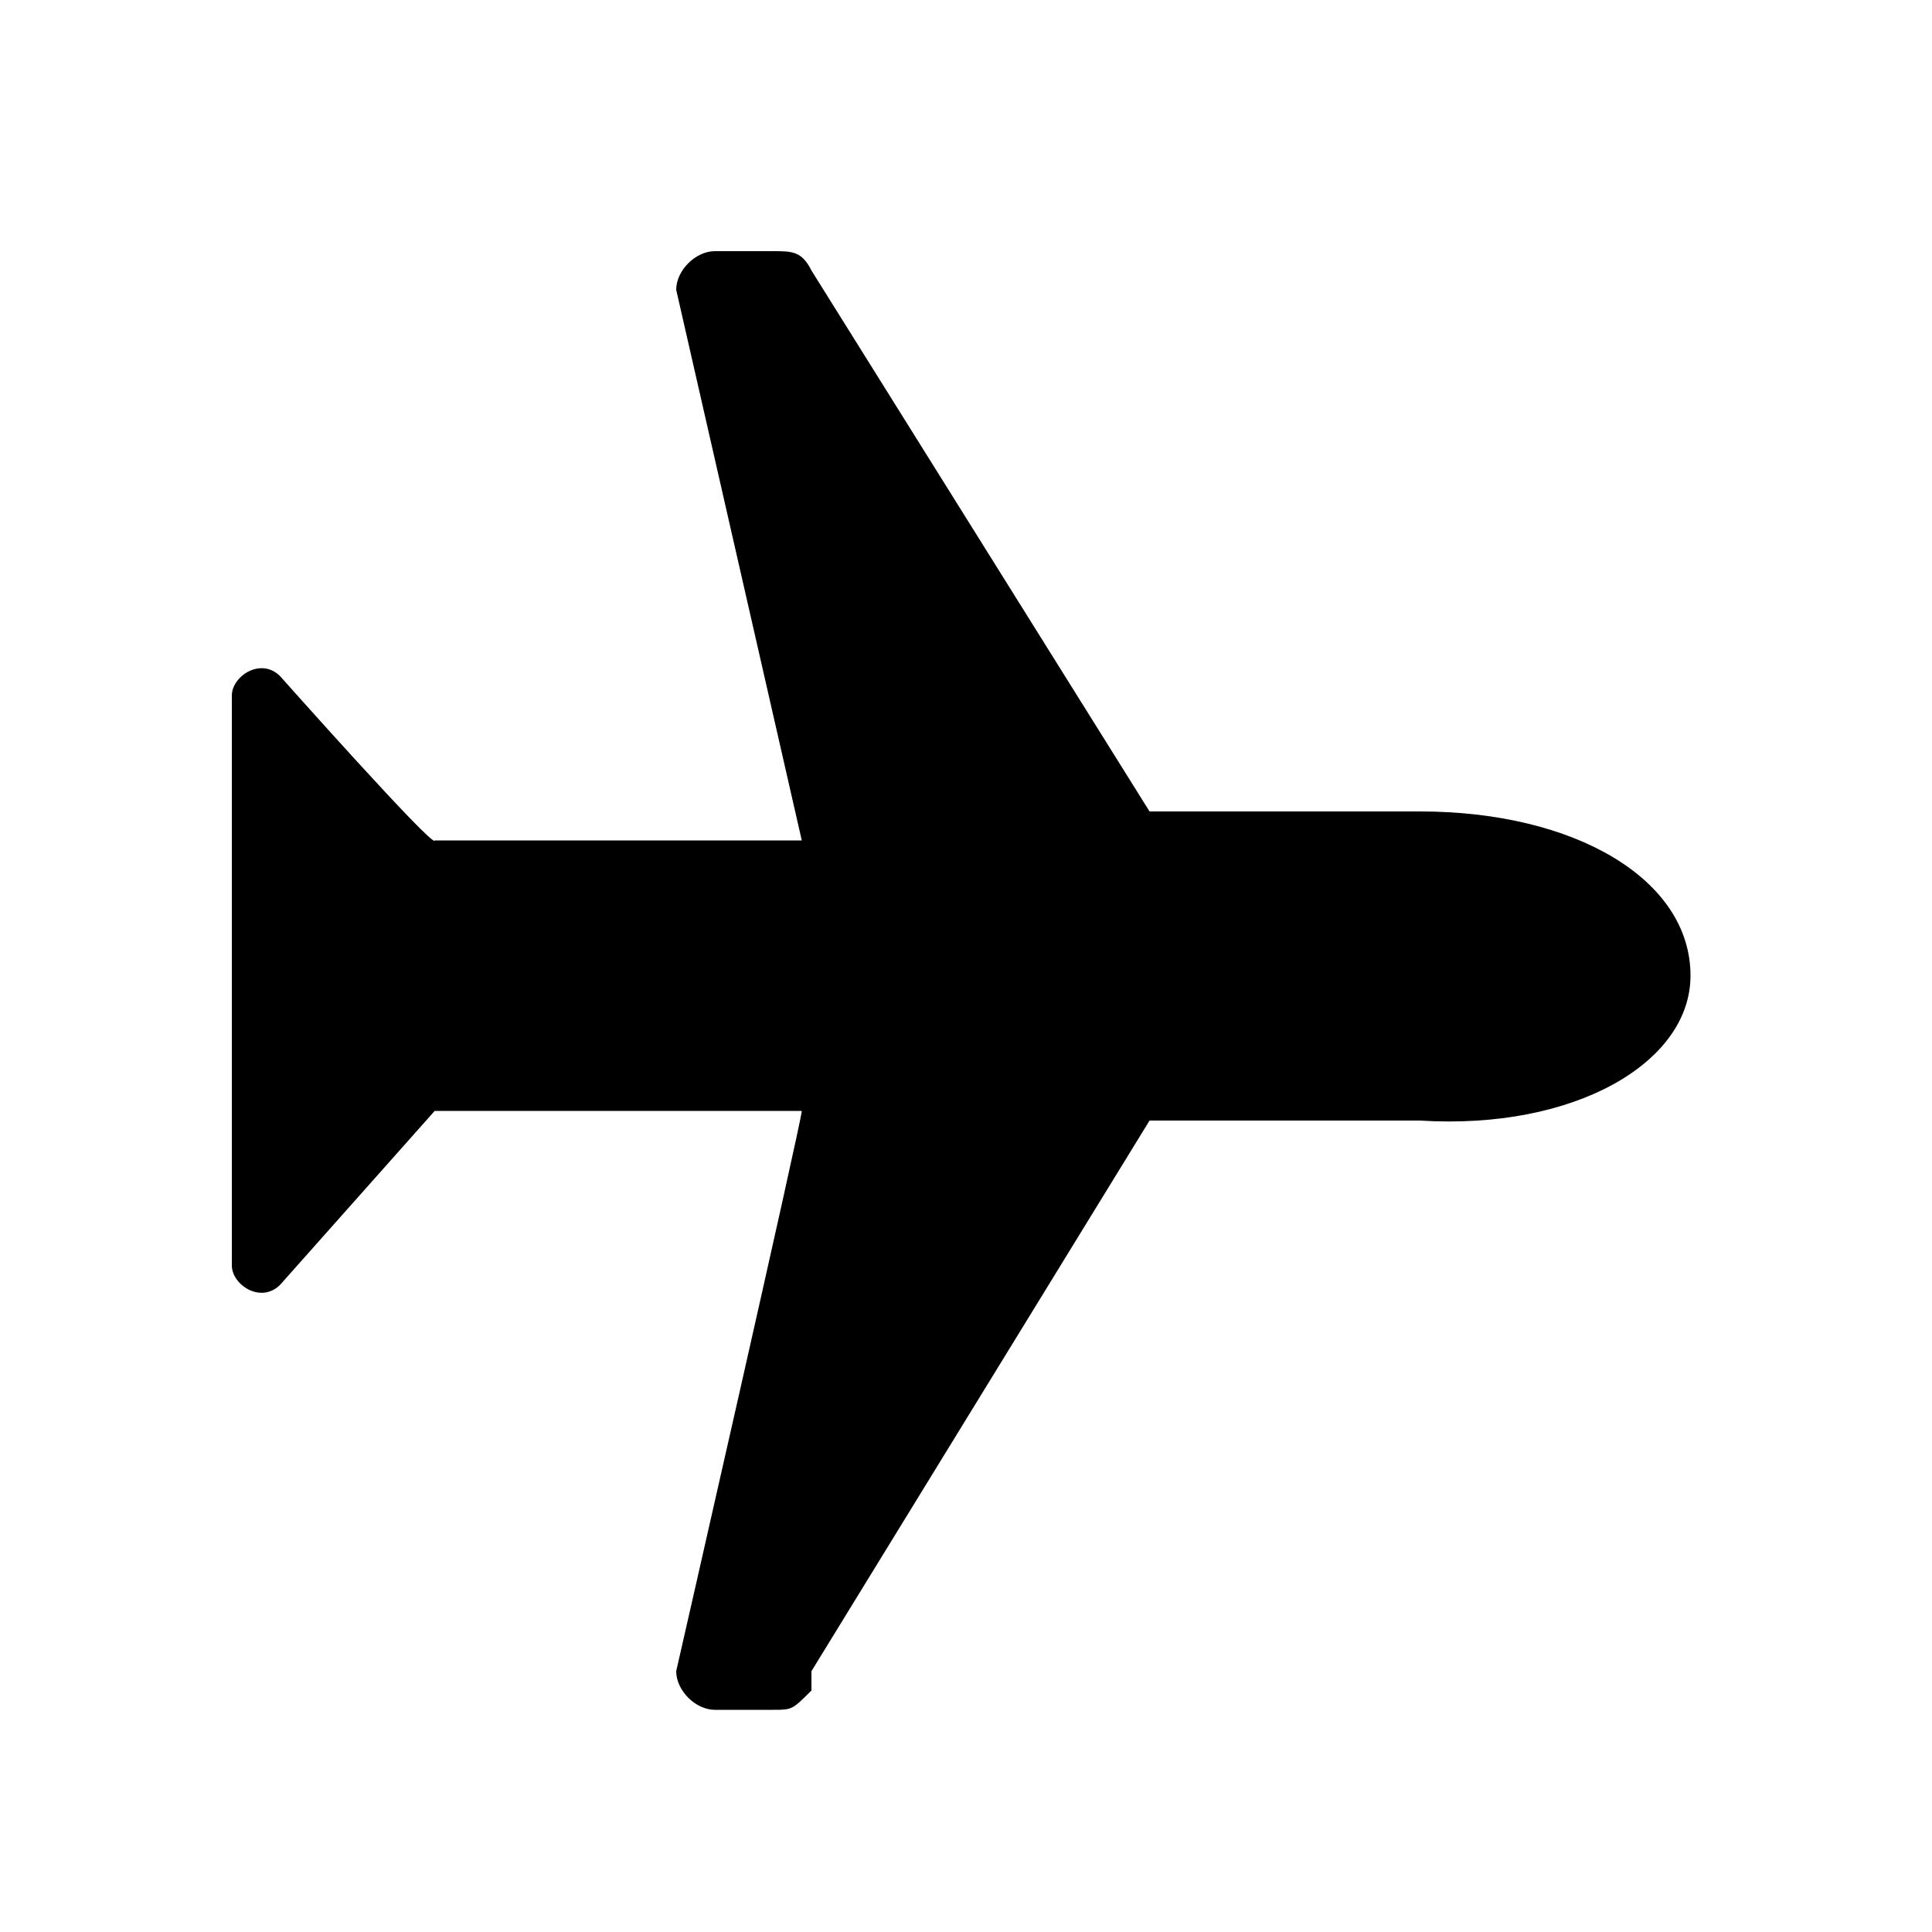
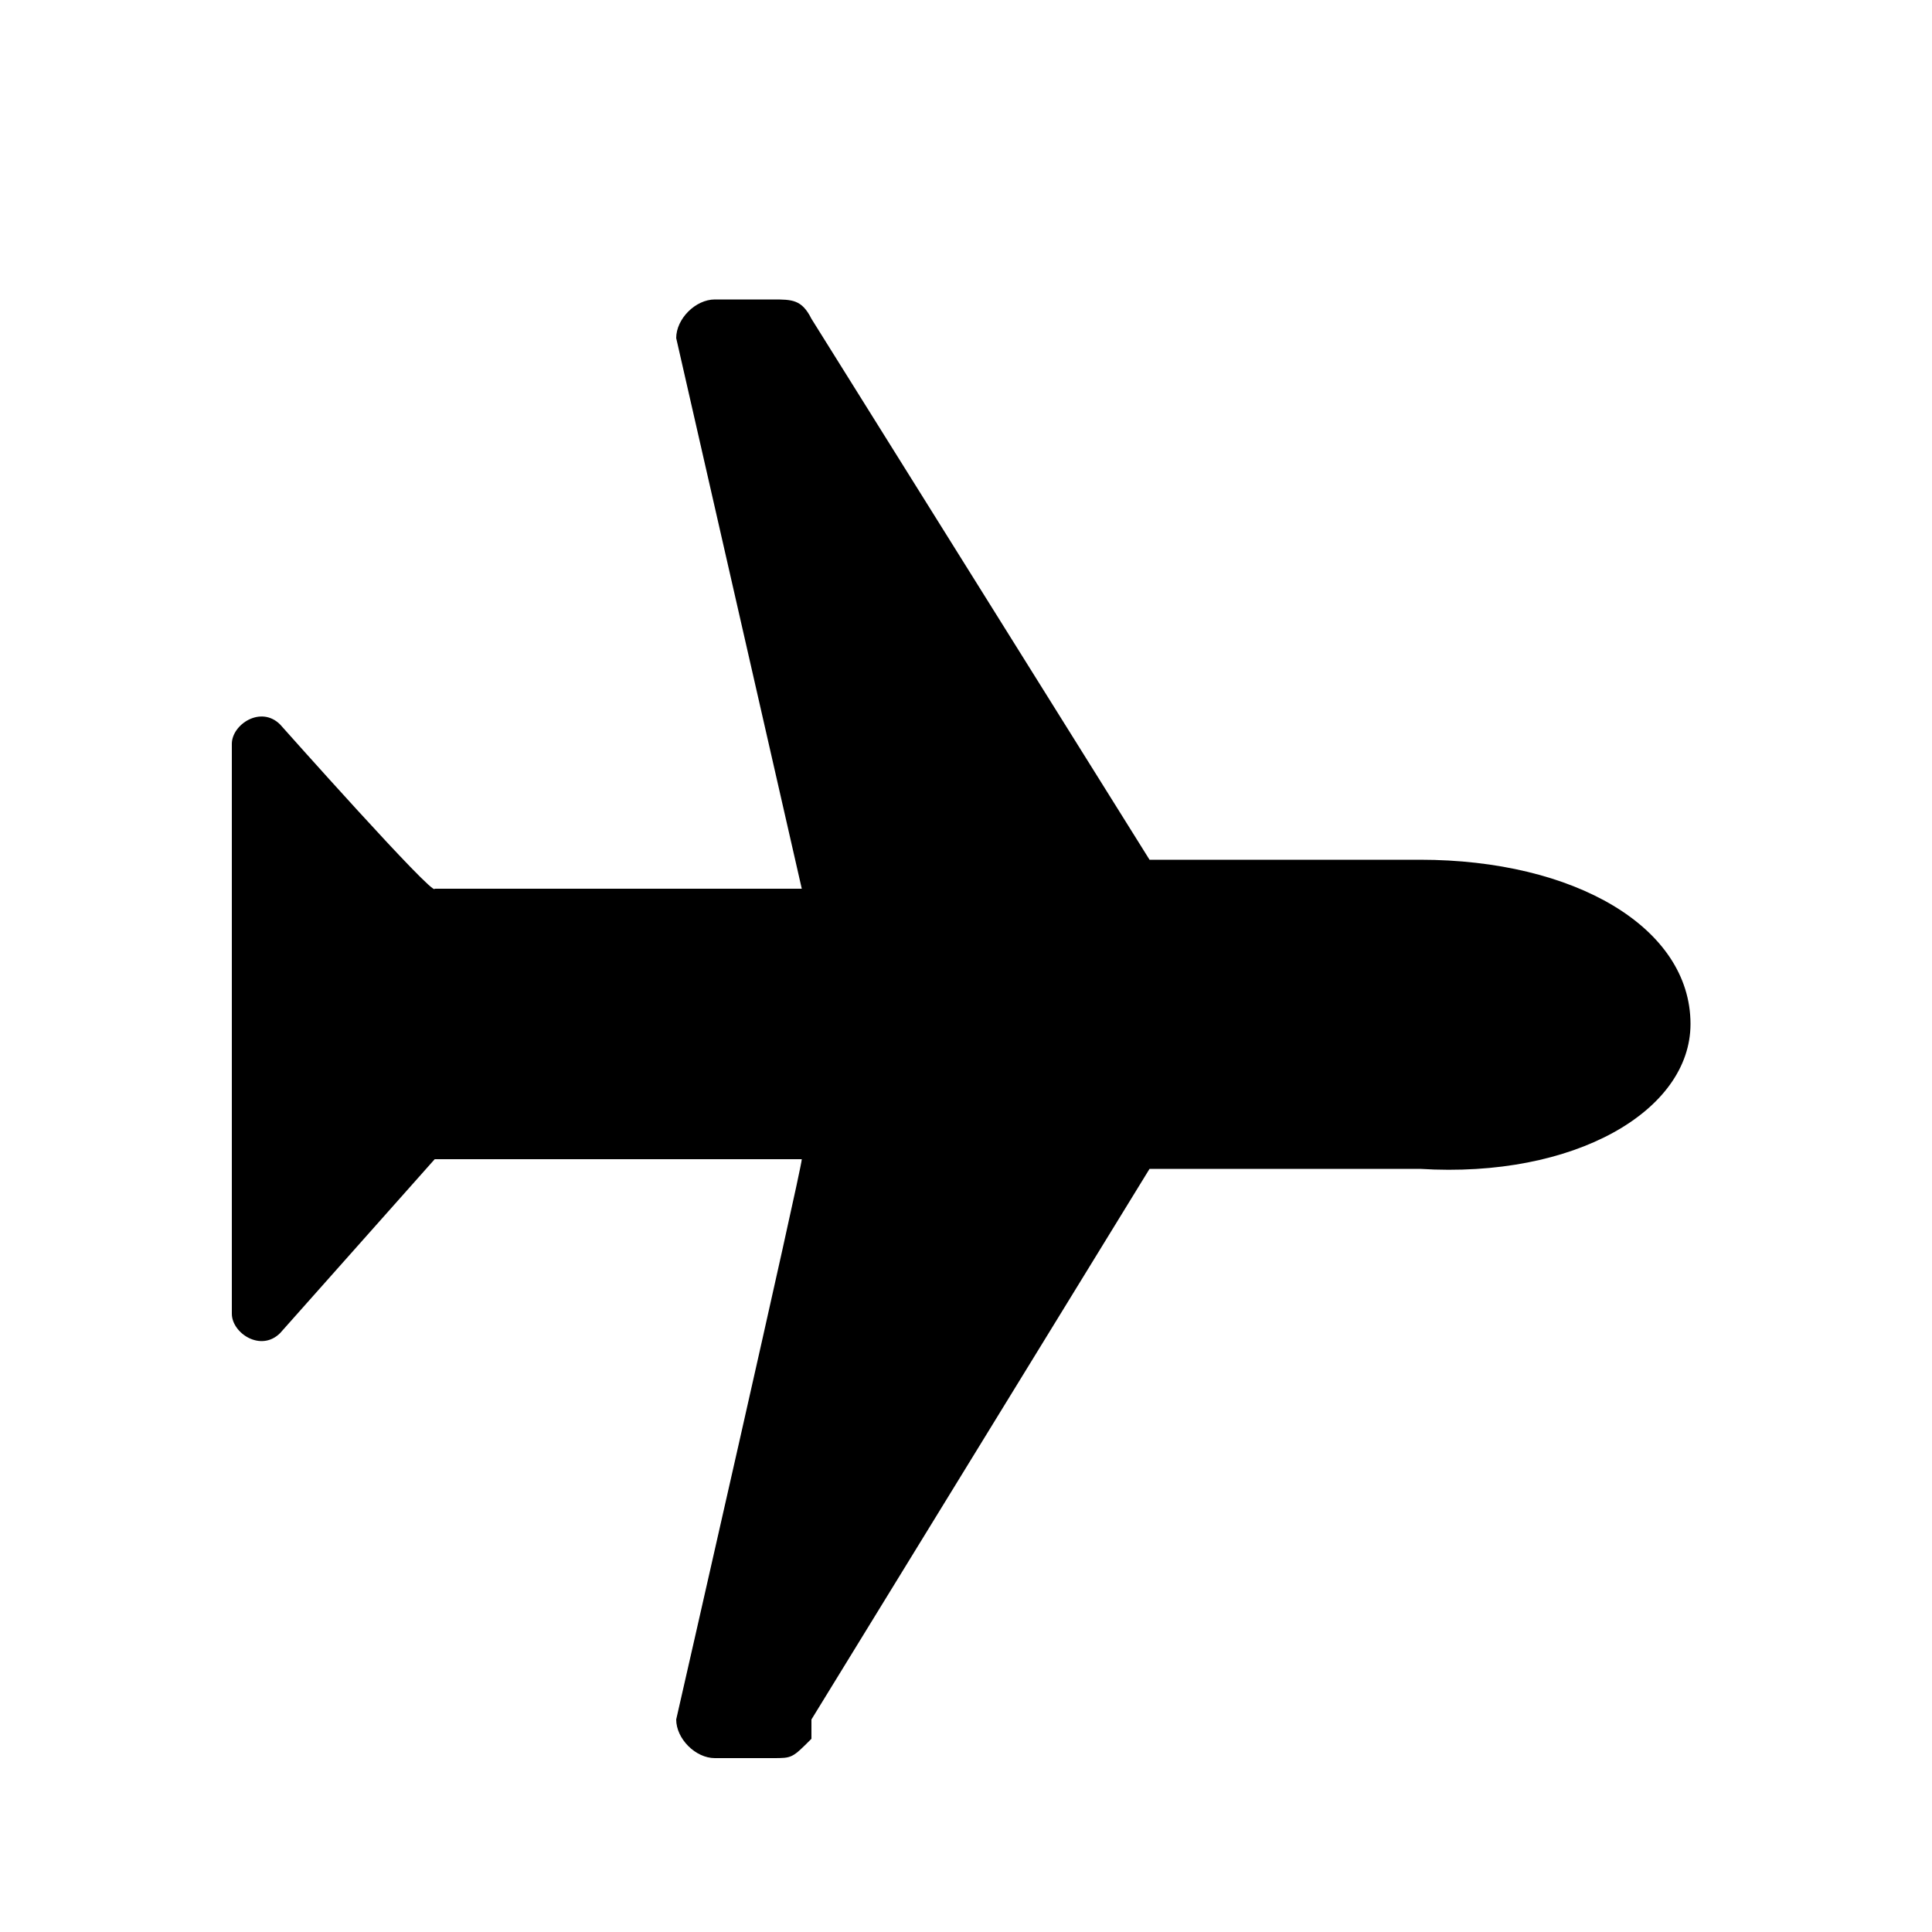
- <svg xmlns="http://www.w3.org/2000/svg" id="_レイヤー_1" data-name="レイヤー_1" version="1.1" viewBox="0 0 20 20">
-   <path d="M8.4,17.3l3.5-5.7h2.8c1.6.1,2.8-.6,2.8-1.5h0c0-1-1.2-1.7-2.8-1.7h-2.8c0,0-3.5-5.6-3.5-5.6-.1-.2-.2-.2-.4-.2h-.6c-.2,0-.4.2-.4.4l1.3,5.7h-3.8c0,.1-1.6-1.7-1.6-1.7-.2-.2-.5,0-.5.2v5.9c0,.2.3.4.5.2l1.6-1.8h3.8c0,.1-1.3,5.8-1.3,5.8,0,.2.2.4.4.4h.6c.2,0,.2,0,.4-.2h0Z" />
+ <svg xmlns="http://www.w3.org/2000/svg" id="airplane" version="1.1" viewBox="0 0 20 20">
+   <path d="M8.4,17.8l3.5-5.7h2.8c1.6.1,2.8-.6,2.8-1.5h0c0-1-1.2-1.7-2.8-1.7h-2.8c0,0-3.5-5.6-3.5-5.6-.1-.2-.2-.2-.4-.2h-.6c-.2,0-.4.2-.4.4l1.3,5.7h-3.8c0,.1-1.6-1.7-1.6-1.7-.2-.2-.5,0-.5.2v5.9c0,.2.3.4.5.2l1.6-1.8h3.8c0,.1-1.3,5.8-1.3,5.8,0,.2.2.4.4.4h.6c.2,0,.2,0,.4-.2h0Z" />
</svg>
